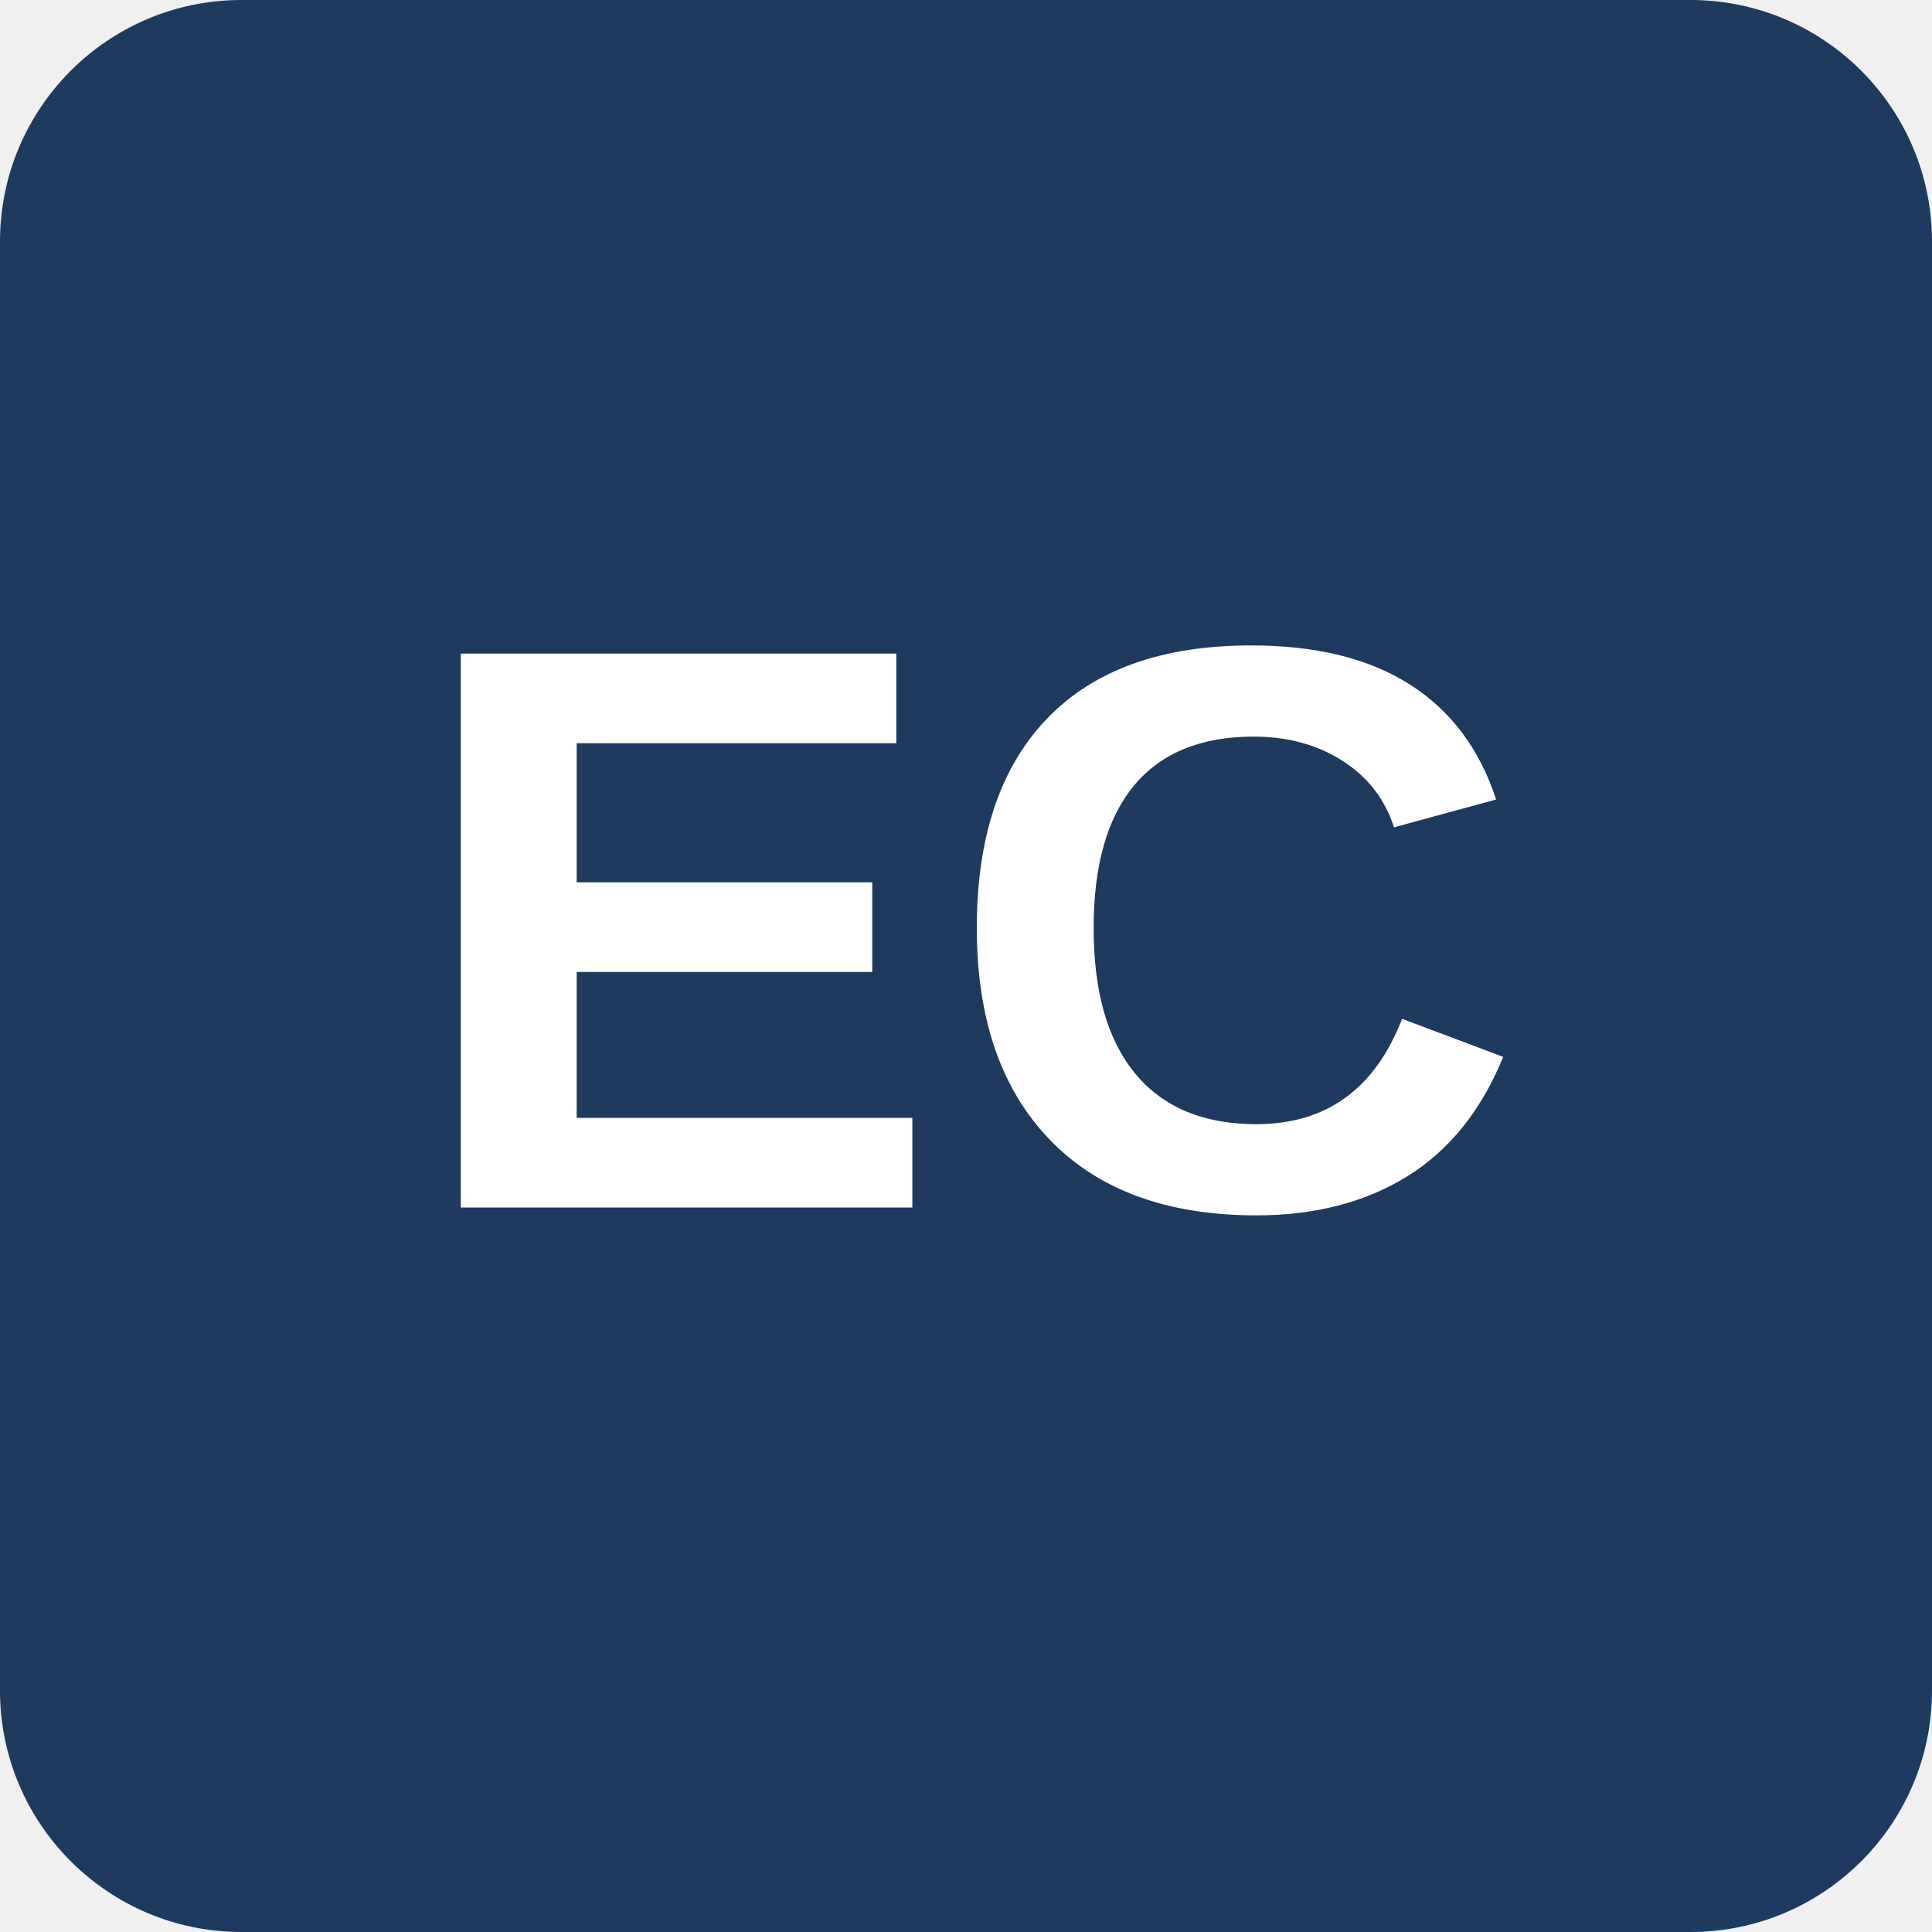
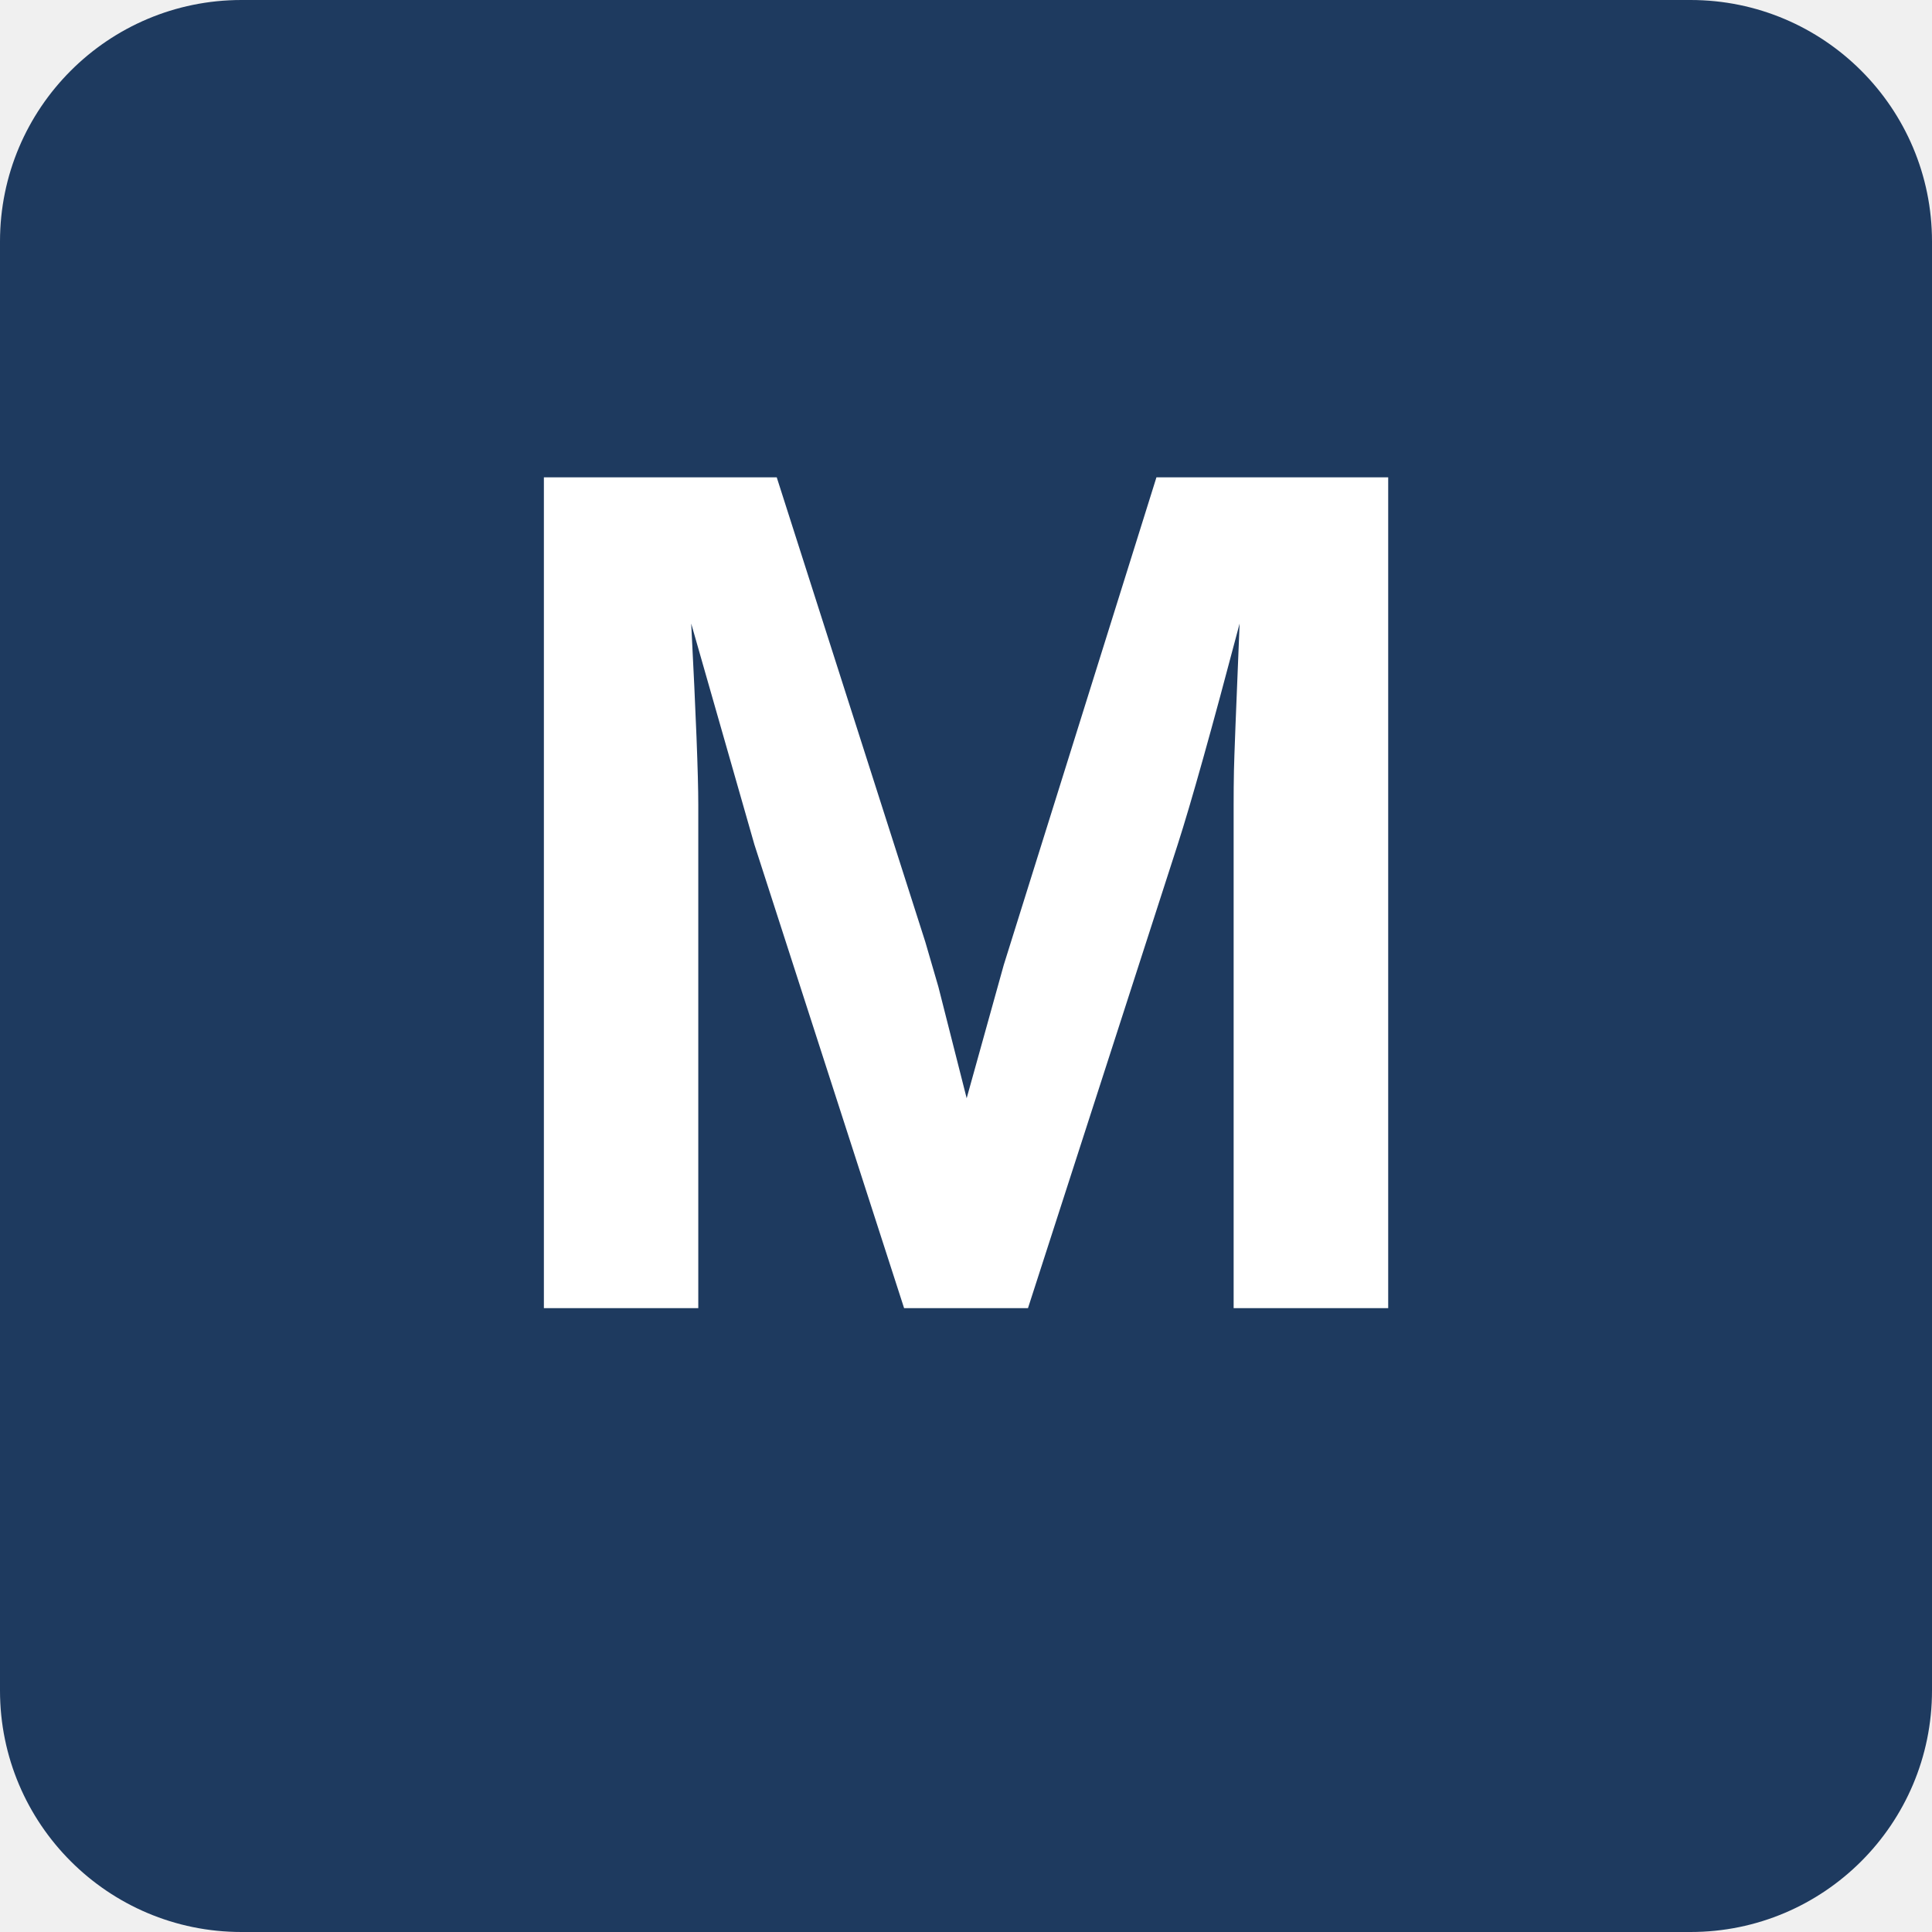
<svg xmlns="http://www.w3.org/2000/svg" viewBox="0 0 192 192" width="192" height="192">
  <rect width="192" height="192" fill="#1e3a5f" rx="24" />
-   <text x="96" y="120" font-size="80" fill="white" text-anchor="middle" font-family="Arial, sans-serif" font-weight="bold">EC</text>
+   <text x="96" y="130" font-size="120" font-weight="800" font-family="'Segoe UI', Arial, sans-serif" fill="#ffffff" text-anchor="middle" letter-spacing="-4">M</text>
</svg>
